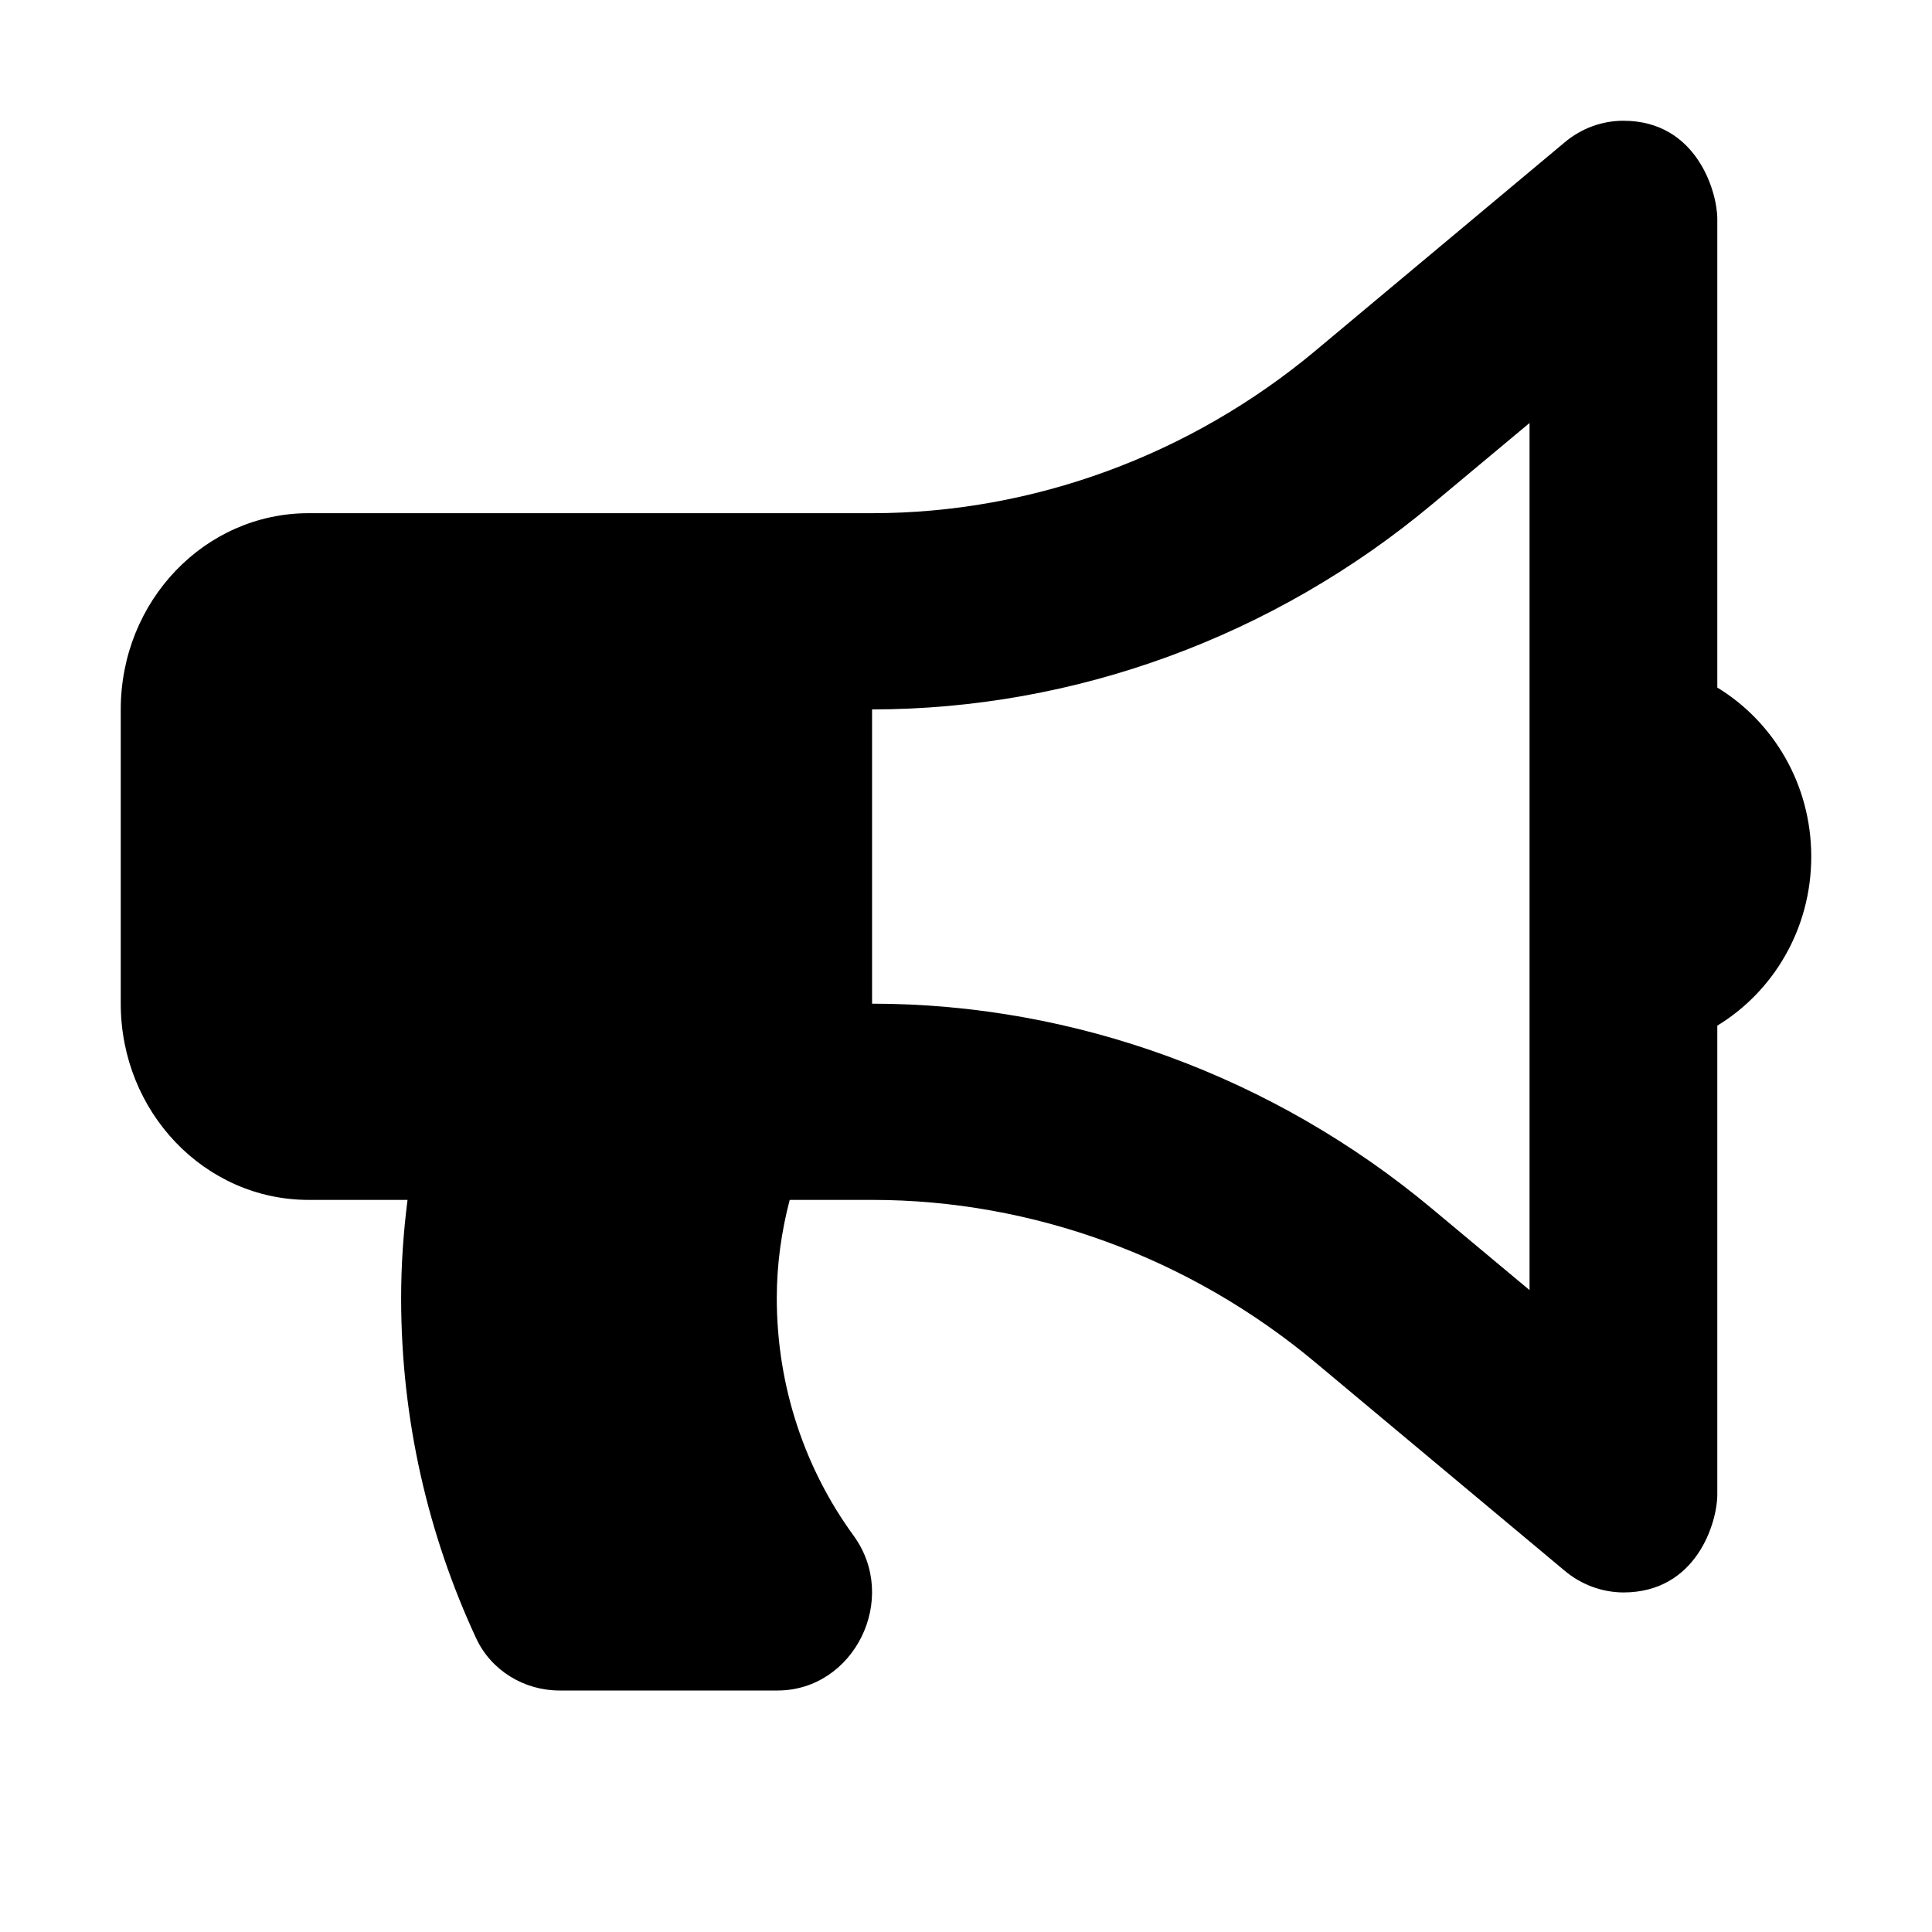
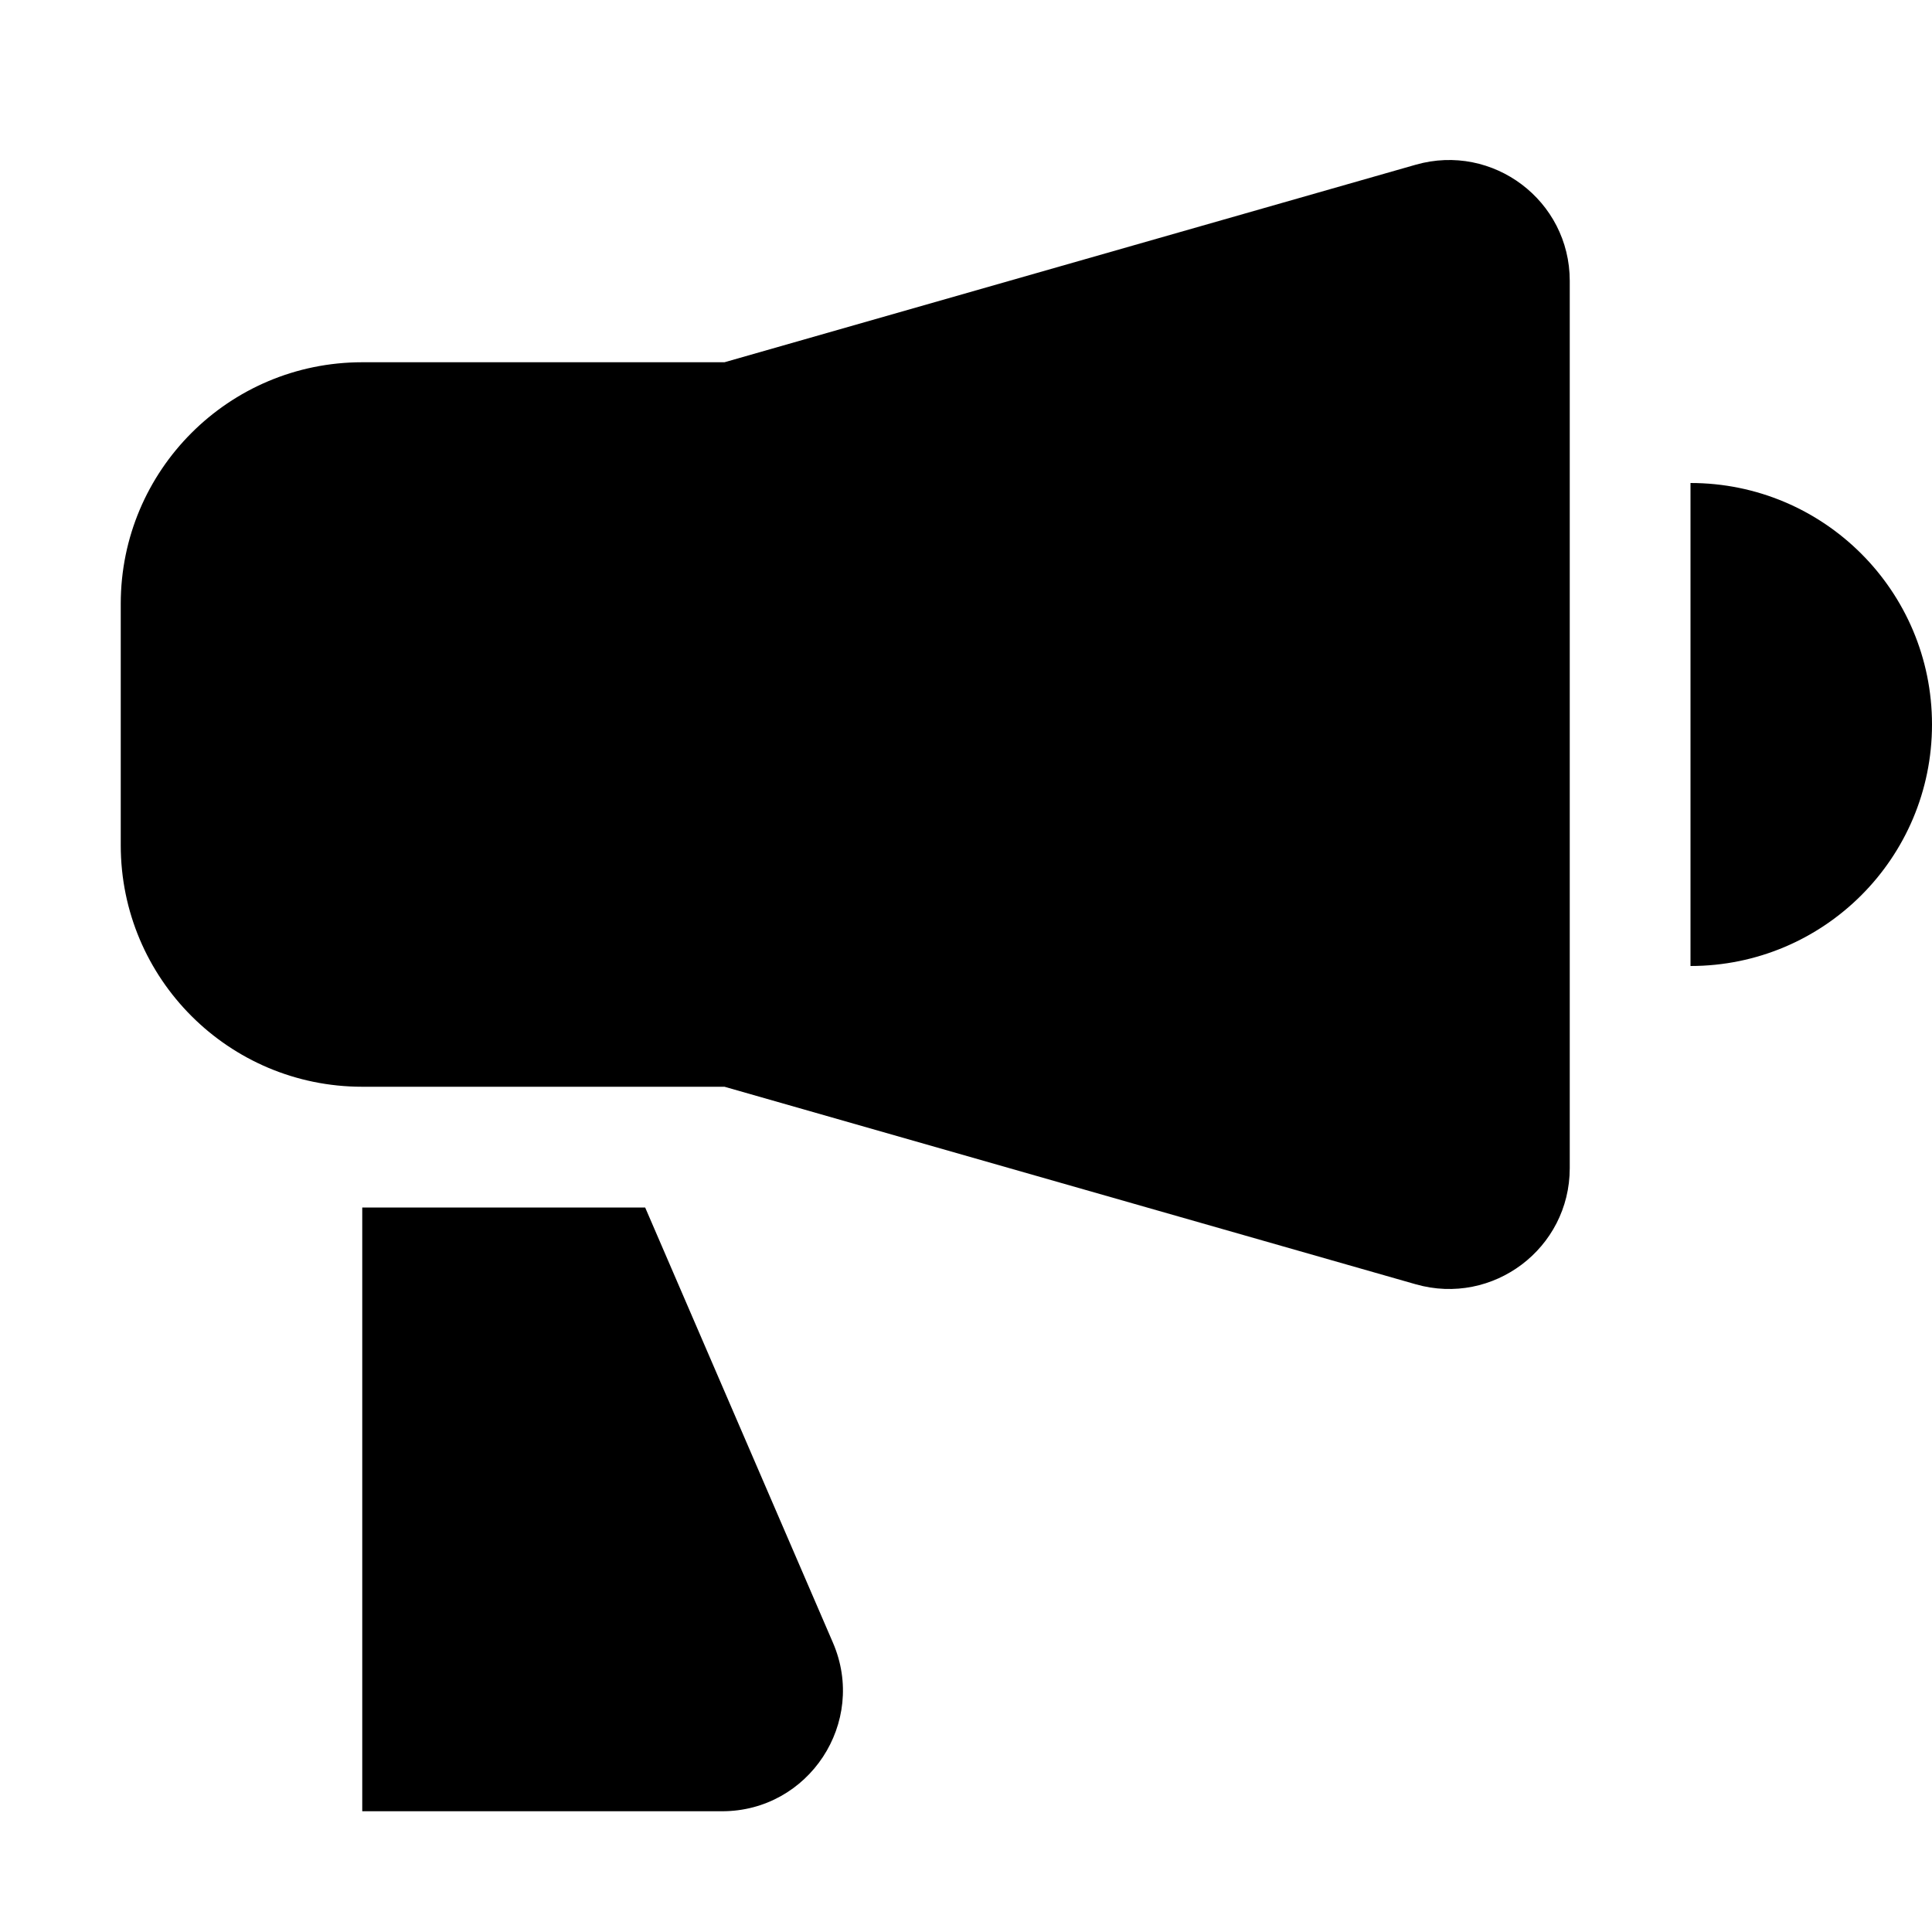
- <svg xmlns="http://www.w3.org/2000/svg" width="16px" height="16px" viewBox="0 0 16 16" version="1.1">
-   <g id="Glyphs-/-Megaphone" stroke="none" stroke-width="1" fill="none" fill-rule="evenodd">
-     <path d="M15,7.094 C15,6.494 14.685,5.976 14.222,5.694 L14.222,1.813 C14.222,1.591 14.053,1 13.444,1 C13.271,1 13.1,1.06 12.959,1.178 L10.892,2.906 C9.854,3.772 8.551,4.25 7.222,4.25 L2.556,4.25 C1.696,4.25 1,4.977 1,5.875 L1,8.312 C1,9.21 1.696,9.937 2.556,9.937 L3.375,9.937 C3.341,10.204 3.322,10.474 3.322,10.75 C3.322,11.76 3.547,12.714 3.943,13.567 C4.069,13.838 4.344,14 4.633,14 L6.439,14 C7.072,14 7.452,13.242 7.068,12.716 C6.67,12.17 6.433,11.488 6.433,10.75 C6.433,10.468 6.472,10.197 6.54,9.937 L7.222,9.937 C8.551,9.937 9.854,10.415 10.892,11.282 L12.959,13.009 C13.096,13.124 13.268,13.187 13.444,13.188 C14.05,13.188 14.222,12.609 14.222,12.375 L14.222,8.494 C14.685,8.212 15,7.694 15,7.094 Z M12.667,10.684 L11.863,10.013 C10.551,8.916 8.902,8.312 7.222,8.312 L7.222,5.875 C8.902,5.875 10.551,5.271 11.863,4.174 L12.667,3.503 L12.667,10.684 Z" id="Shape" fill="#000000" fill-rule="nonzero" />
-   </g>
+ <svg xmlns="http://www.w3.org/2000/svg" width="16" height="16" viewBox="0 0 16 16" fill="none">
+   <path fill-rule="evenodd" clip-rule="evenodd" d="M6 3L11.725 1.364C12.364 1.182 13 1.661 13 2.326V4.268V7.732V9.674C13 10.339 12.364 10.818 11.725 10.636L6 9H3C1.895 9 1 8.105 1 7V5C1 3.895 1.895 3 3 3H6ZM5.343 10H3V15H5.98C6.699 15 7.183 14.264 6.898 13.604L5.343 10ZM16 6C16 7.105 15.105 8 14 8V4C15.105 4 16 4.895 16 6Z" fill="#000000" />
</svg>
